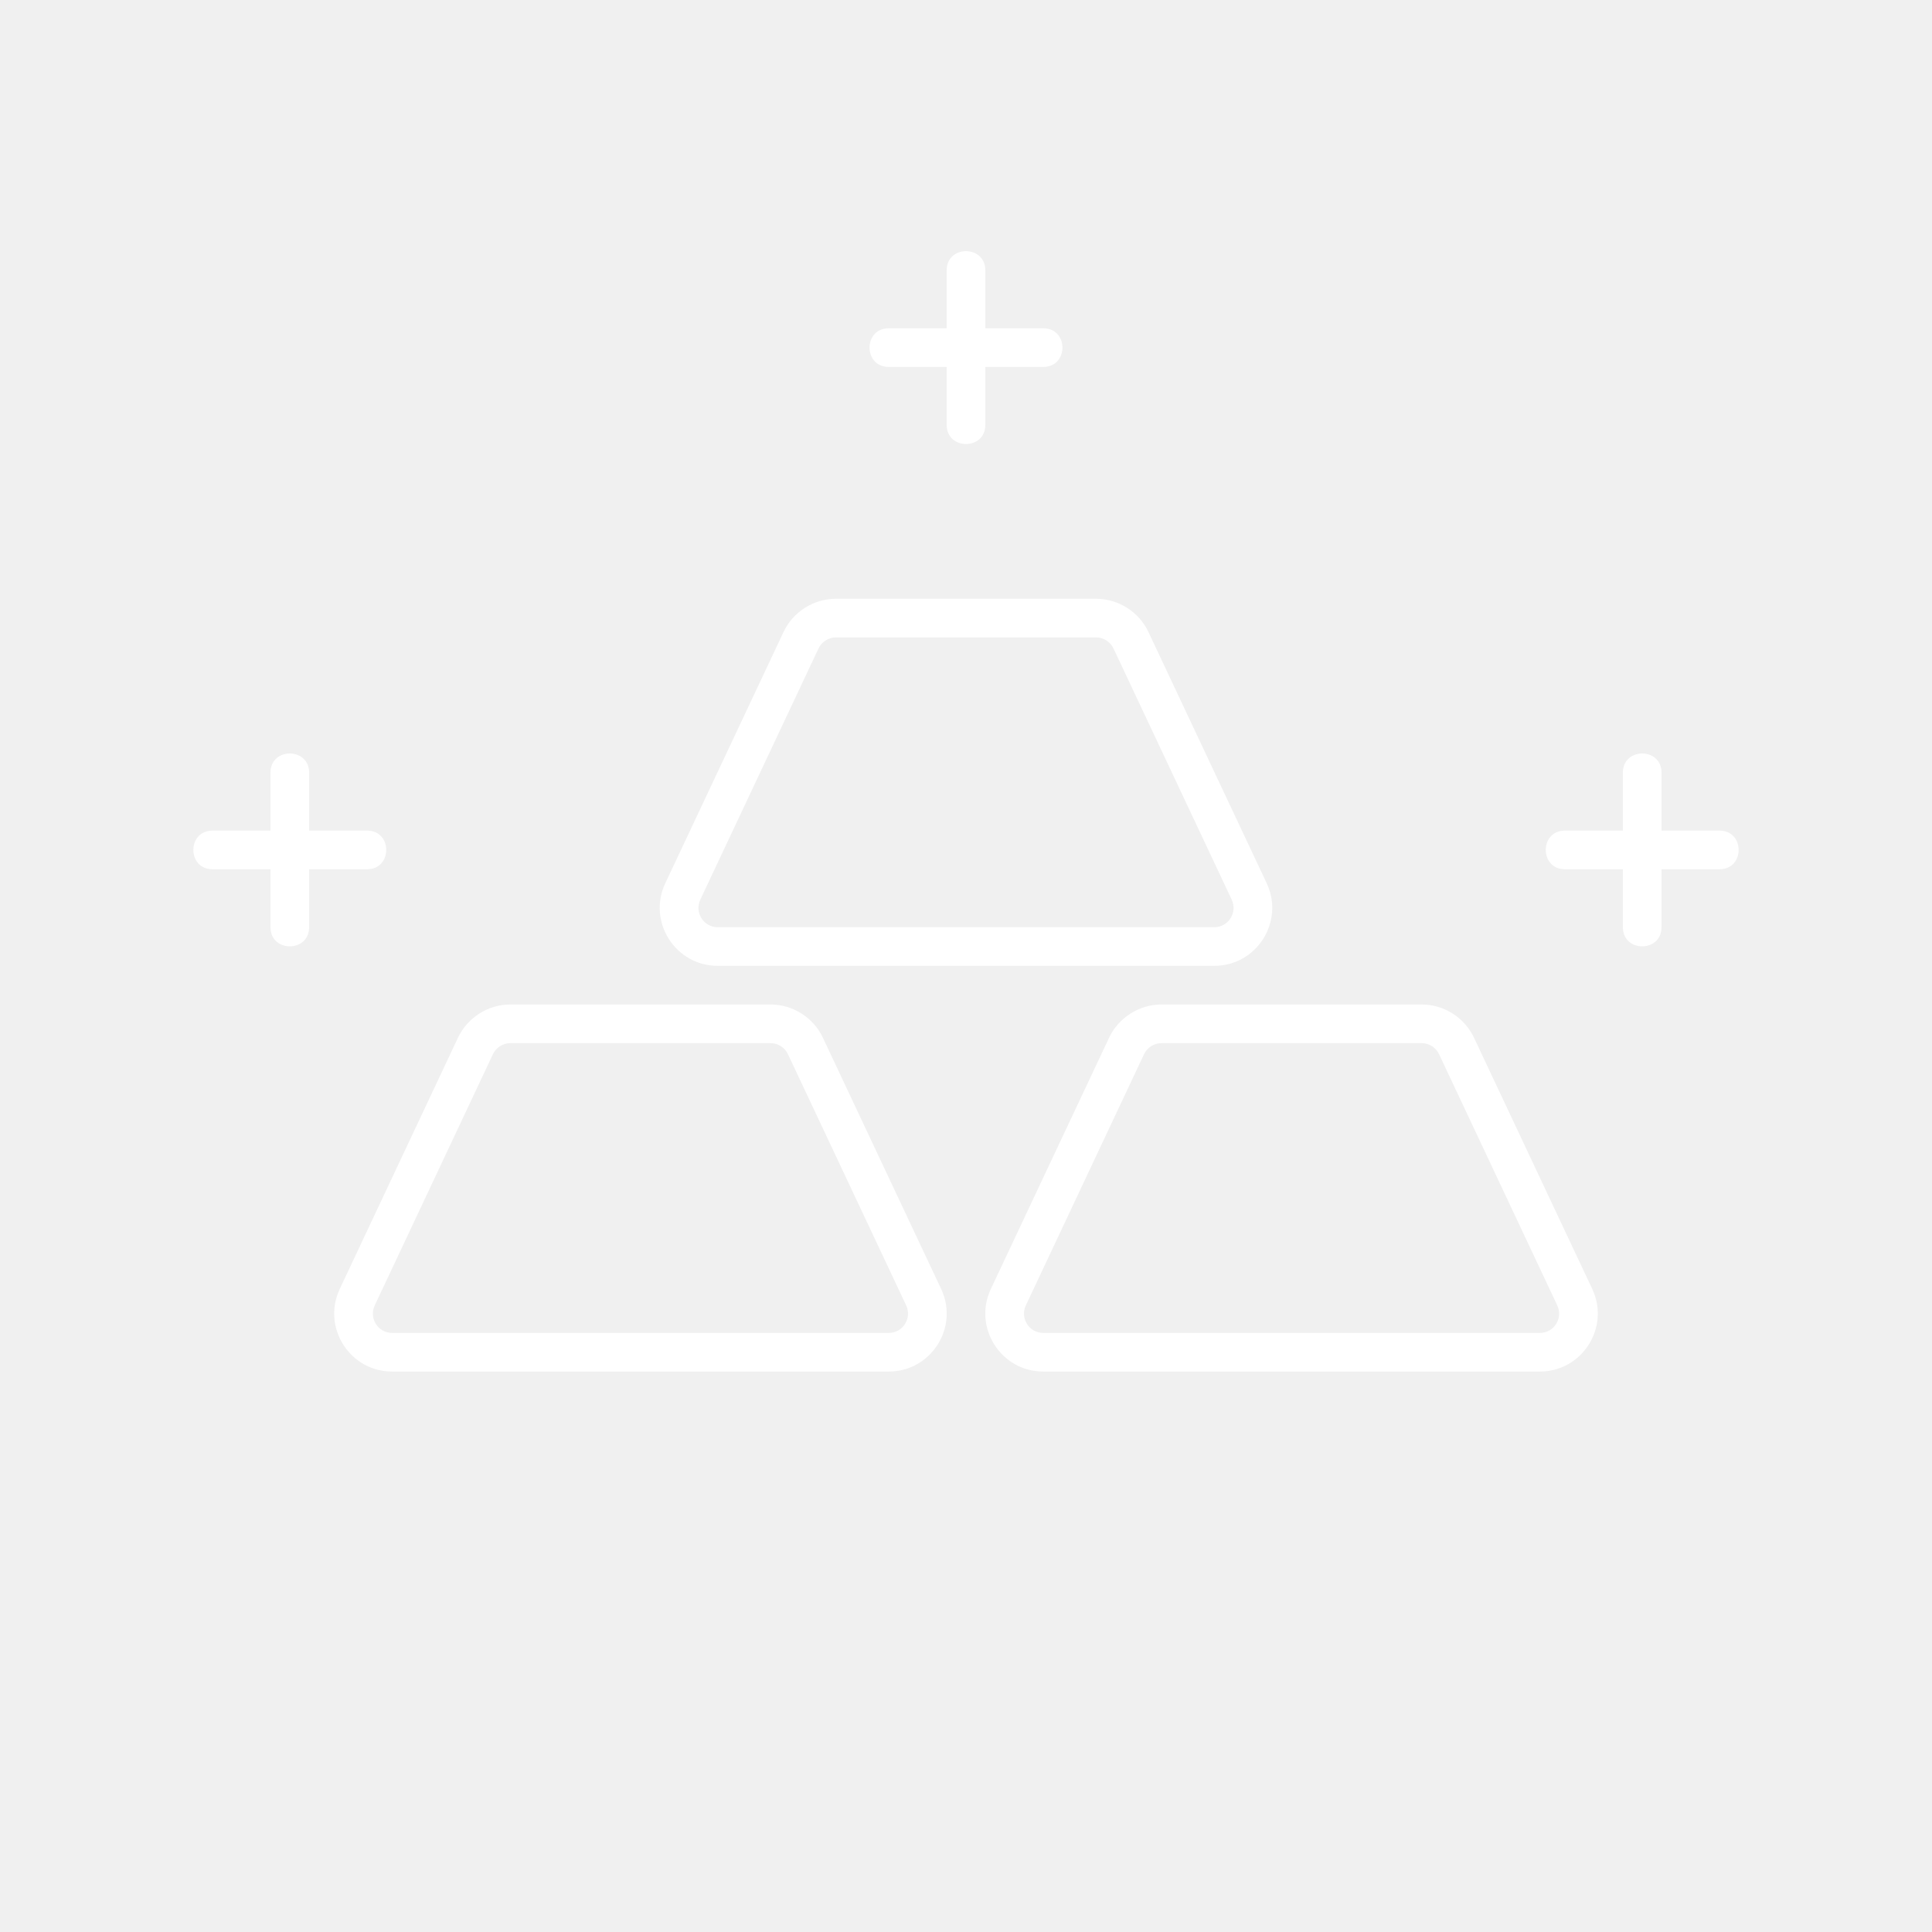
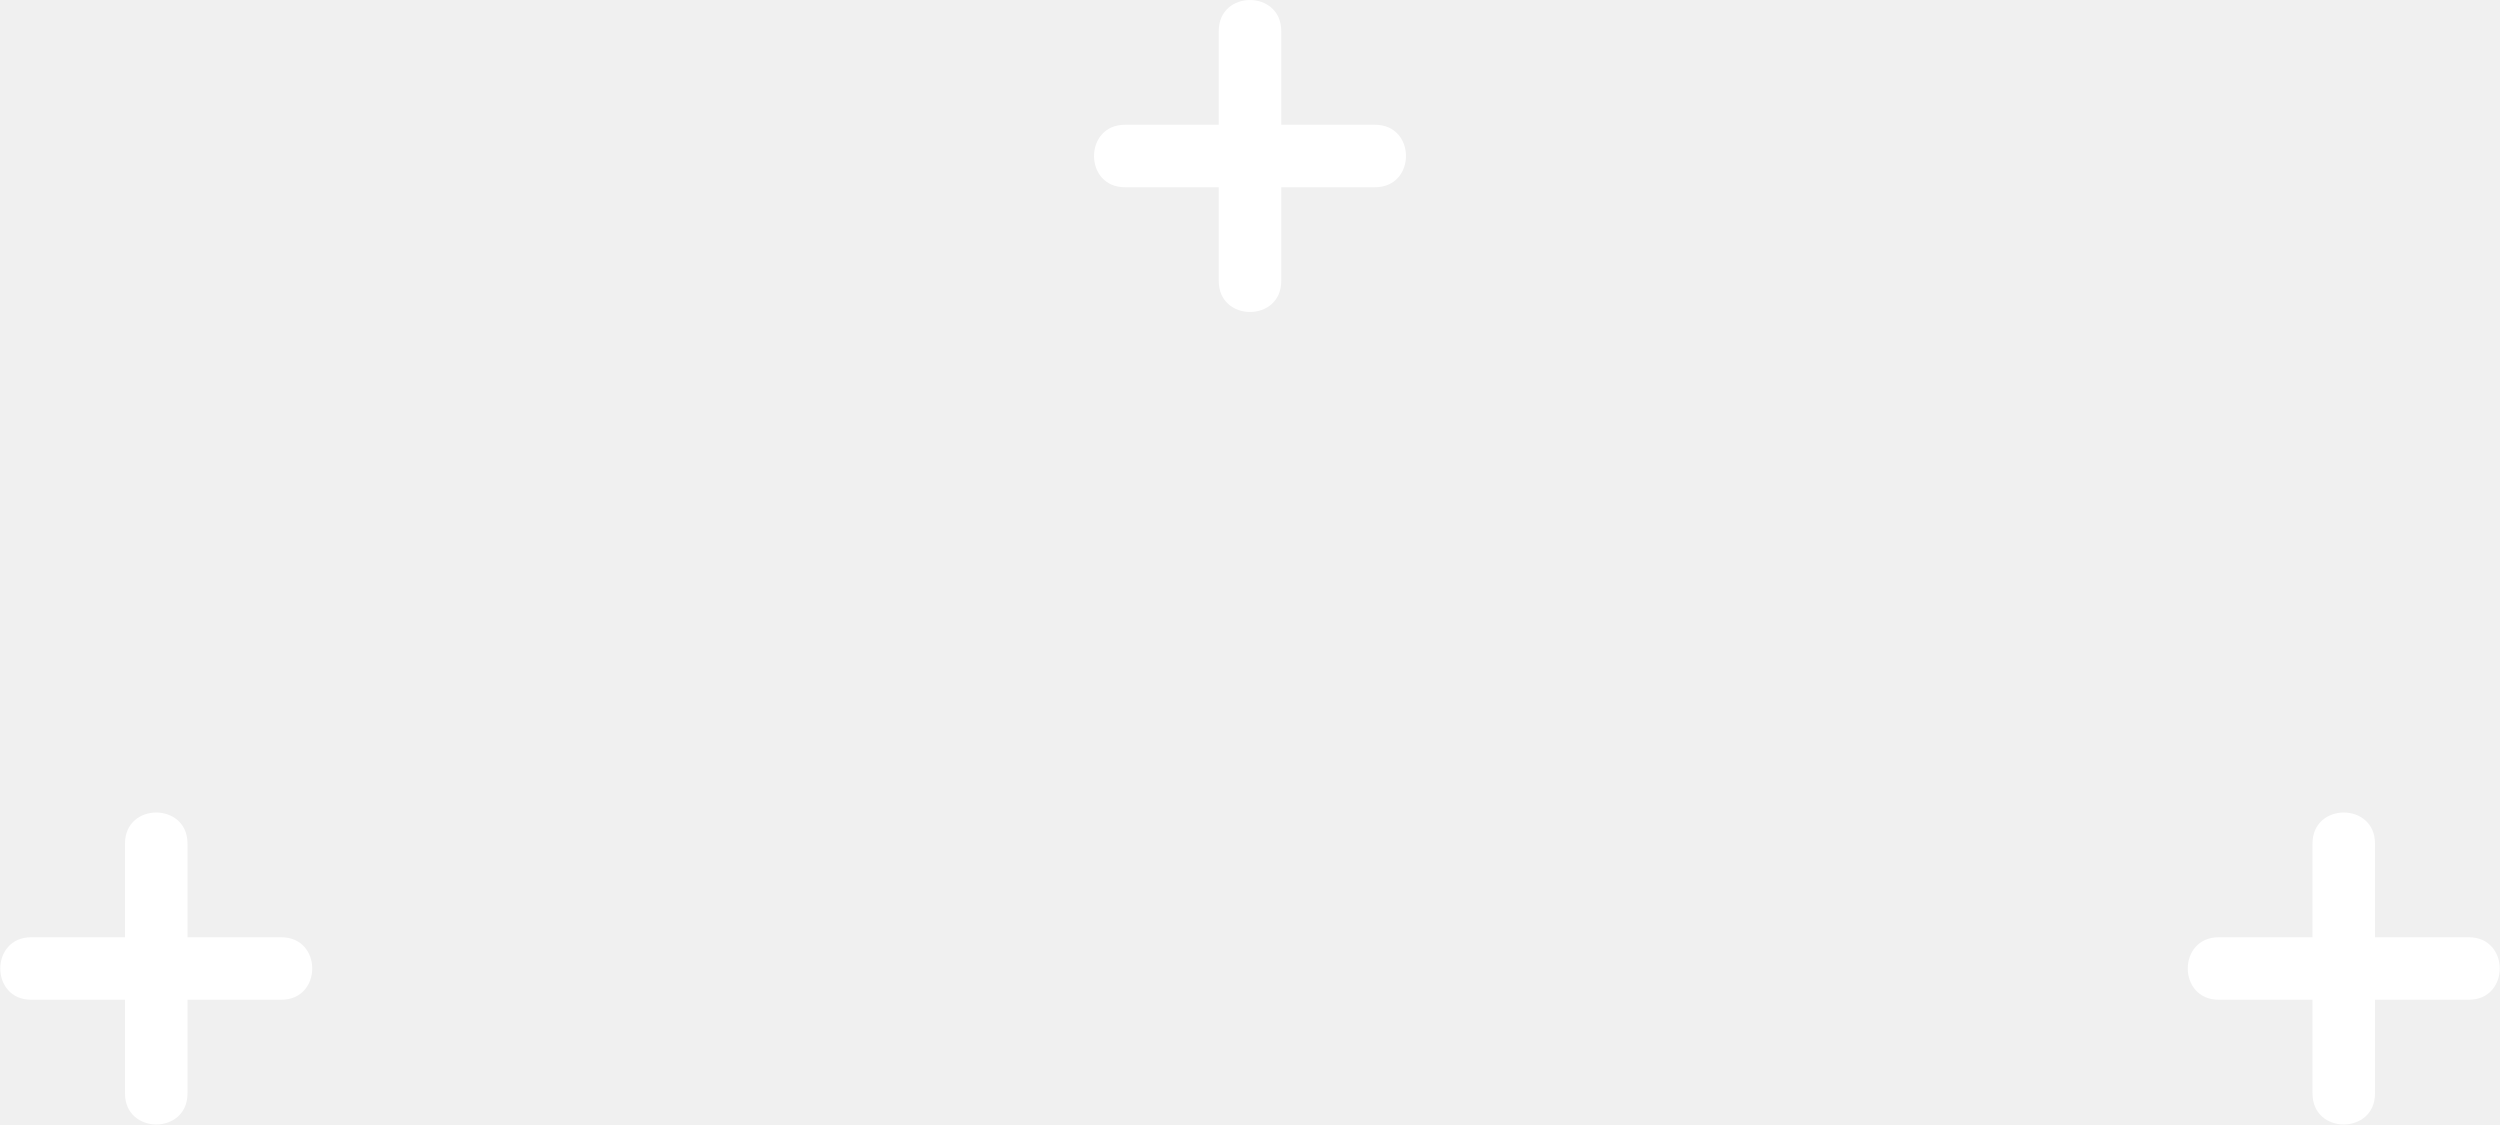
- <svg xmlns="http://www.w3.org/2000/svg" fill="#FFFFFF" version="1.1" x="0px" y="0px" viewBox="0 0 100 100" enable-background="new 0 0 100 100" xml:space="preserve">
-   <path fill="#FFFFFF" d="M62.849,49.992H37.151c-2.2,0-3.65-2.29-2.715-4.277l6.118-13c0.491-1.046,1.557-1.723,2.715-1.723H56.73  c1.158,0,2.224,0.677,2.715,1.724l6.118,12.999C66.499,47.704,65.045,49.992,62.849,49.992z M43.27,32.992  c-0.386,0-0.741,0.225-0.904,0.573l-6.118,13.001c-0.312,0.66,0.166,1.426,0.904,1.426h25.697c0.739,0,1.216-0.766,0.904-1.426  l-6.118-13c-0.163-0.349-0.519-0.574-0.904-0.574H43.27z" />
-   <path fill="#FFFFFF" d="M45.998,70.992H20.301c-2.2,0-3.65-2.29-2.715-4.277l6.117-13c0.493-1.046,1.559-1.723,2.715-1.723H39.88  c1.156,0,2.222,0.676,2.714,1.723l6.119,13C49.649,68.704,48.195,70.992,45.998,70.992z M26.418,53.992  c-0.386,0-0.74,0.226-0.905,0.574l-6.116,13c-0.312,0.66,0.166,1.426,0.904,1.426h25.697c0.739,0,1.216-0.766,0.904-1.426l-6.118-13  c-0.164-0.349-0.519-0.574-0.904-0.574H26.418z" />
-   <path fill="#FFFFFF" d="M79.699,70.992H54.002c-2.2,0-3.65-2.29-2.715-4.277l6.118-13c0.493-1.046,1.559-1.723,2.715-1.723h13.462  c1.156,0,2.222,0.676,2.714,1.723l6.118,13C83.35,68.704,81.896,70.992,79.699,70.992z M60.12,53.992  c-0.386,0-0.74,0.226-0.905,0.574l-6.117,13c-0.312,0.66,0.166,1.426,0.904,1.426h25.697c0.739,0,1.216-0.766,0.904-1.426l-6.117-13  c-0.164-0.349-0.519-0.574-0.904-0.574H60.12z" />
-   <path fill="#FFFFFF" d="M54,18.992h-3v3c0,1.323-2,1.321-2,0v-3h-3c-1.323,0-1.321-2,0-2h3v-3c0-1.323,2-1.321,2,0v3h3  C55.323,16.992,55.321,18.992,54,18.992z" />
-   <path fill="#FFFFFF" d="M19,44.992h-3v3c0,1.323-2,1.321-2,0v-3h-3c-1.323,0-1.321-2,0-2h3v-3c0-1.323,2-1.321,2,0v3h3  C20.323,42.992,20.321,44.992,19,44.992z" />
-   <path fill="#FFFFFF" d="M81,42.992h3v-3c0-1.321,2-1.323,2,0v3h3c1.321,0,1.323,2,0,2h-3v3c0,1.321-2,1.323-2,0v-3h-3  C79.679,44.992,79.677,42.992,81,42.992z" />
+ <svg xmlns="http://www.w3.org/2000/svg" width="80px" height="36px" viewBox="0 0 80 36" version="1.1">
+   <defs />
+   <g id="Page-1" stroke="none" stroke-width="1" fill="none" fill-rule="evenodd">
+     <g id="resource" fill-rule="nonzero" fill="#FFFFFF">
+       <path d="M44,5.992 L41,5.992 L41,8.992 C41,10.315 39,10.313 39,8.992 L39,5.992 L36,5.992 C34.677,5.992 34.679,3.992 36,3.992 L39,3.992 L39,0.992 C39,-0.331 41,-0.329 41,0.992 L41,3.992 L44,3.992 C45.323,3.992 45.321,5.992 44,5.992 Z" id="Shape" />
+       <path d="M9,31.992 L6,31.992 L6,34.992 C6,36.315 4,36.313 4,34.992 L4,31.992 L1,31.992 C-0.323,31.992 -0.321,29.992 1,29.992 L4,29.992 L4,26.992 C4,25.669 6,25.671 6,26.992 L6,29.992 L9,29.992 C10.323,29.992 10.321,31.992 9,31.992 Z" id="Shape" />
+       <path d="M71,29.992 L74,29.992 L74,26.992 C74,25.671 76,25.669 76,26.992 L76,29.992 L79,29.992 C80.321,29.992 80.323,31.992 79,31.992 L76,31.992 L76,34.992 C76,36.313 74,36.315 74,34.992 L74,31.992 L71,31.992 C69.679,31.992 69.677,29.992 71,29.992 Z" id="Shape" />
+     </g>
+   </g>
</svg>
